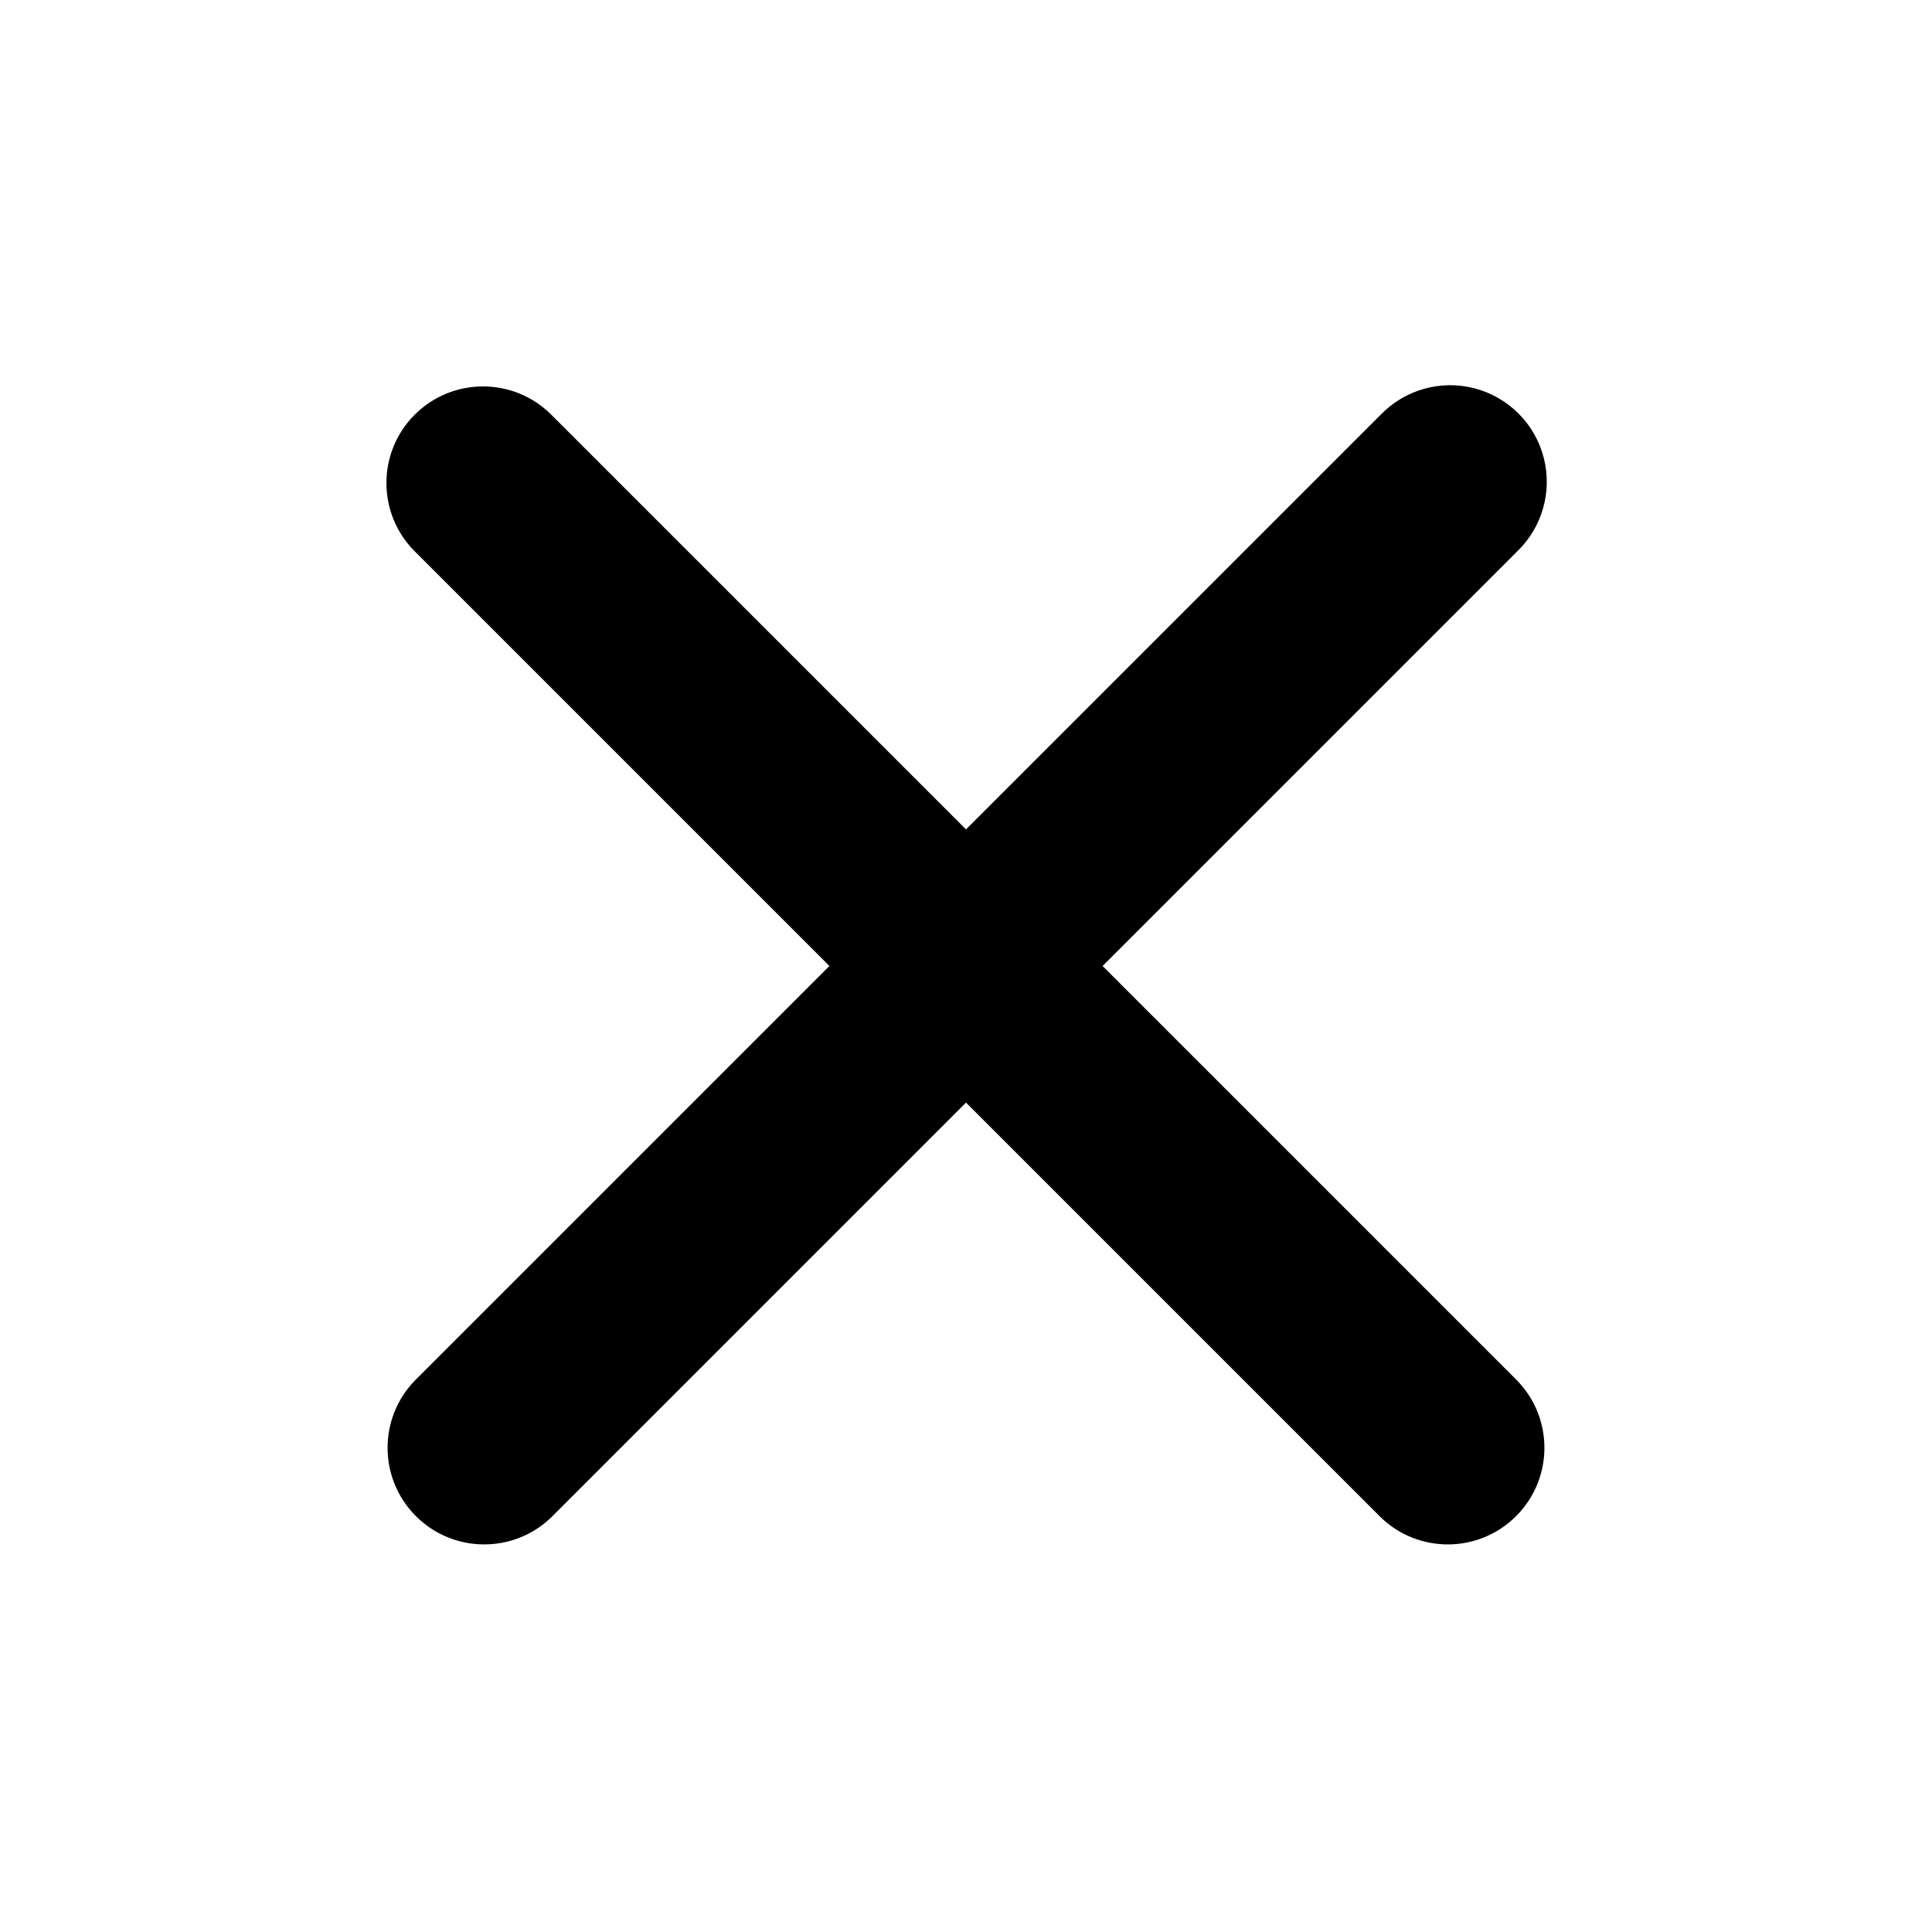
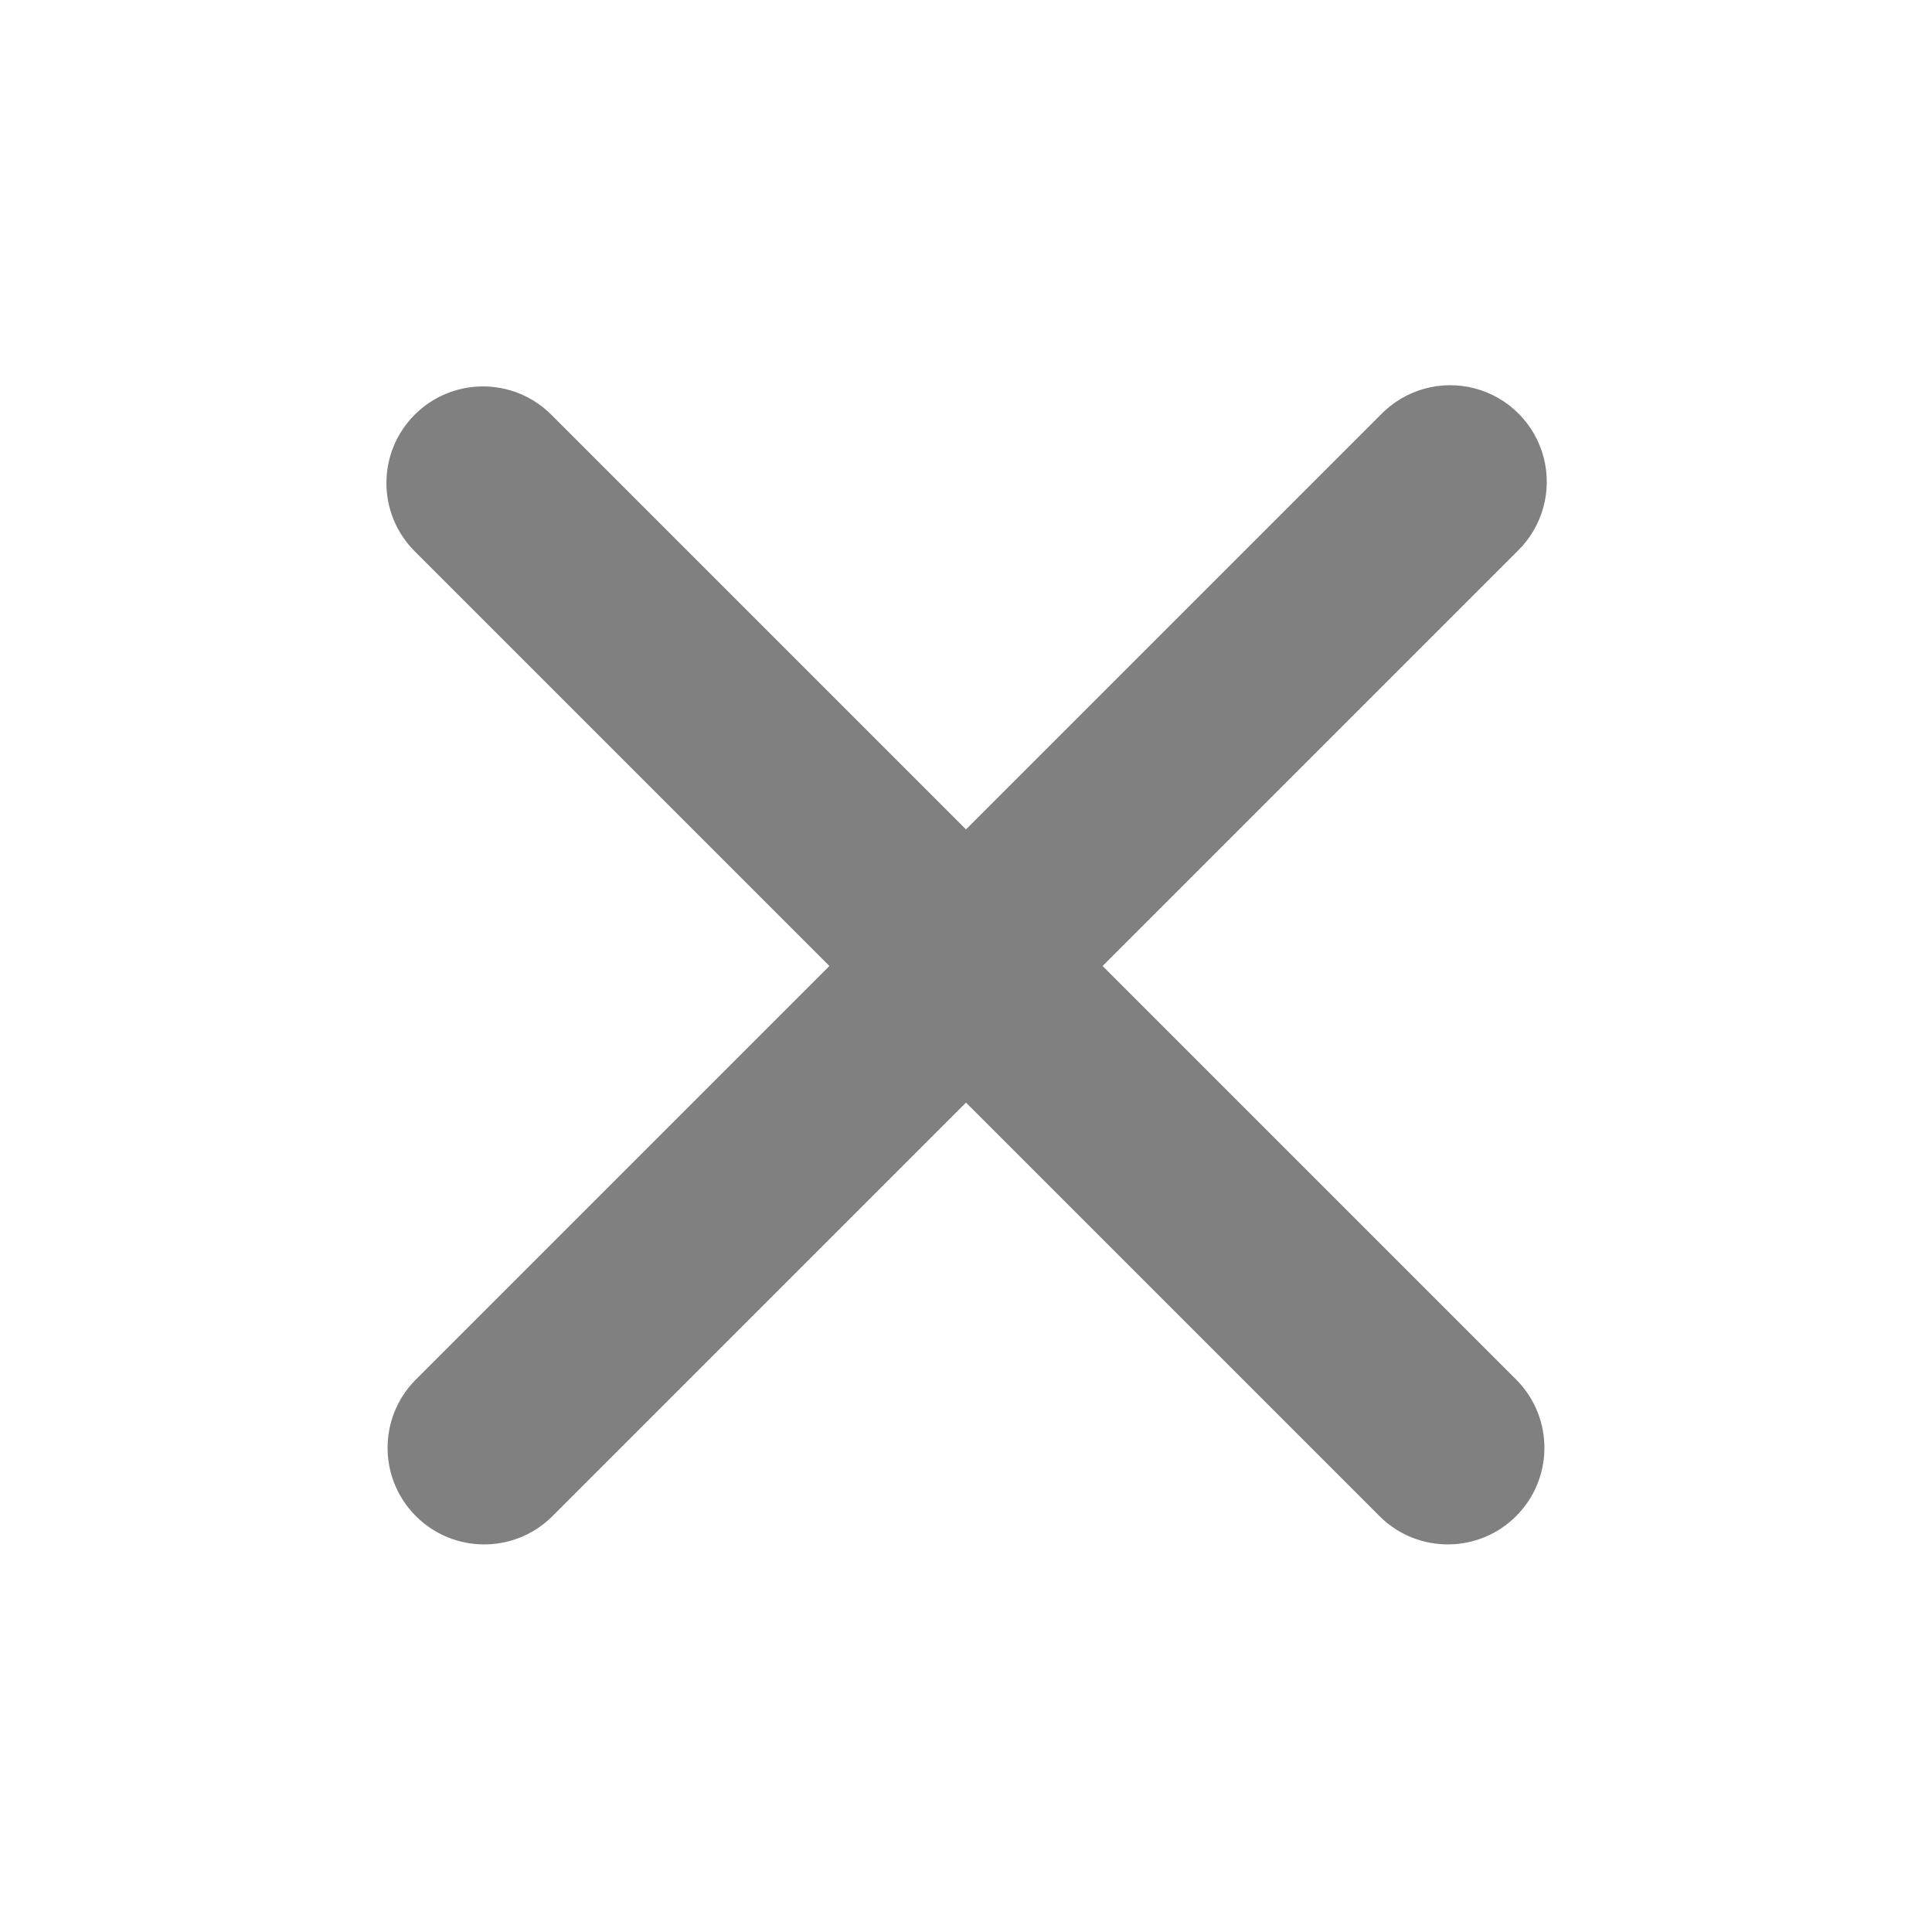
<svg xmlns="http://www.w3.org/2000/svg" class="h-5 w-5" viewBox="0 0 20 20" fill="currentColor">
-   <path fill-rule="evenodd" d="M4.293 4.293a1 1 0 011.414 0L10 8.586l4.293-4.293a1 1 0 111.414 1.414L11.414 10l4.293 4.293a1 1 0 01-1.414 1.414L10 11.414l-4.293 4.293a1 1 0 01-1.414-1.414L8.586 10 4.293 5.707a1 1 0 010-1.414z" clip-rule="evenodd" />
+   <path fill-rule="evenodd" style="fill:grey" d="M4.293 4.293a1 1 0 011.414 0L10 8.586l4.293-4.293a1 1 0 111.414 1.414L11.414 10l4.293 4.293a1 1 0 01-1.414 1.414L10 11.414l-4.293 4.293a1 1 0 01-1.414-1.414L8.586 10 4.293 5.707a1 1 0 010-1.414z" clip-rule="evenodd" />
</svg>
